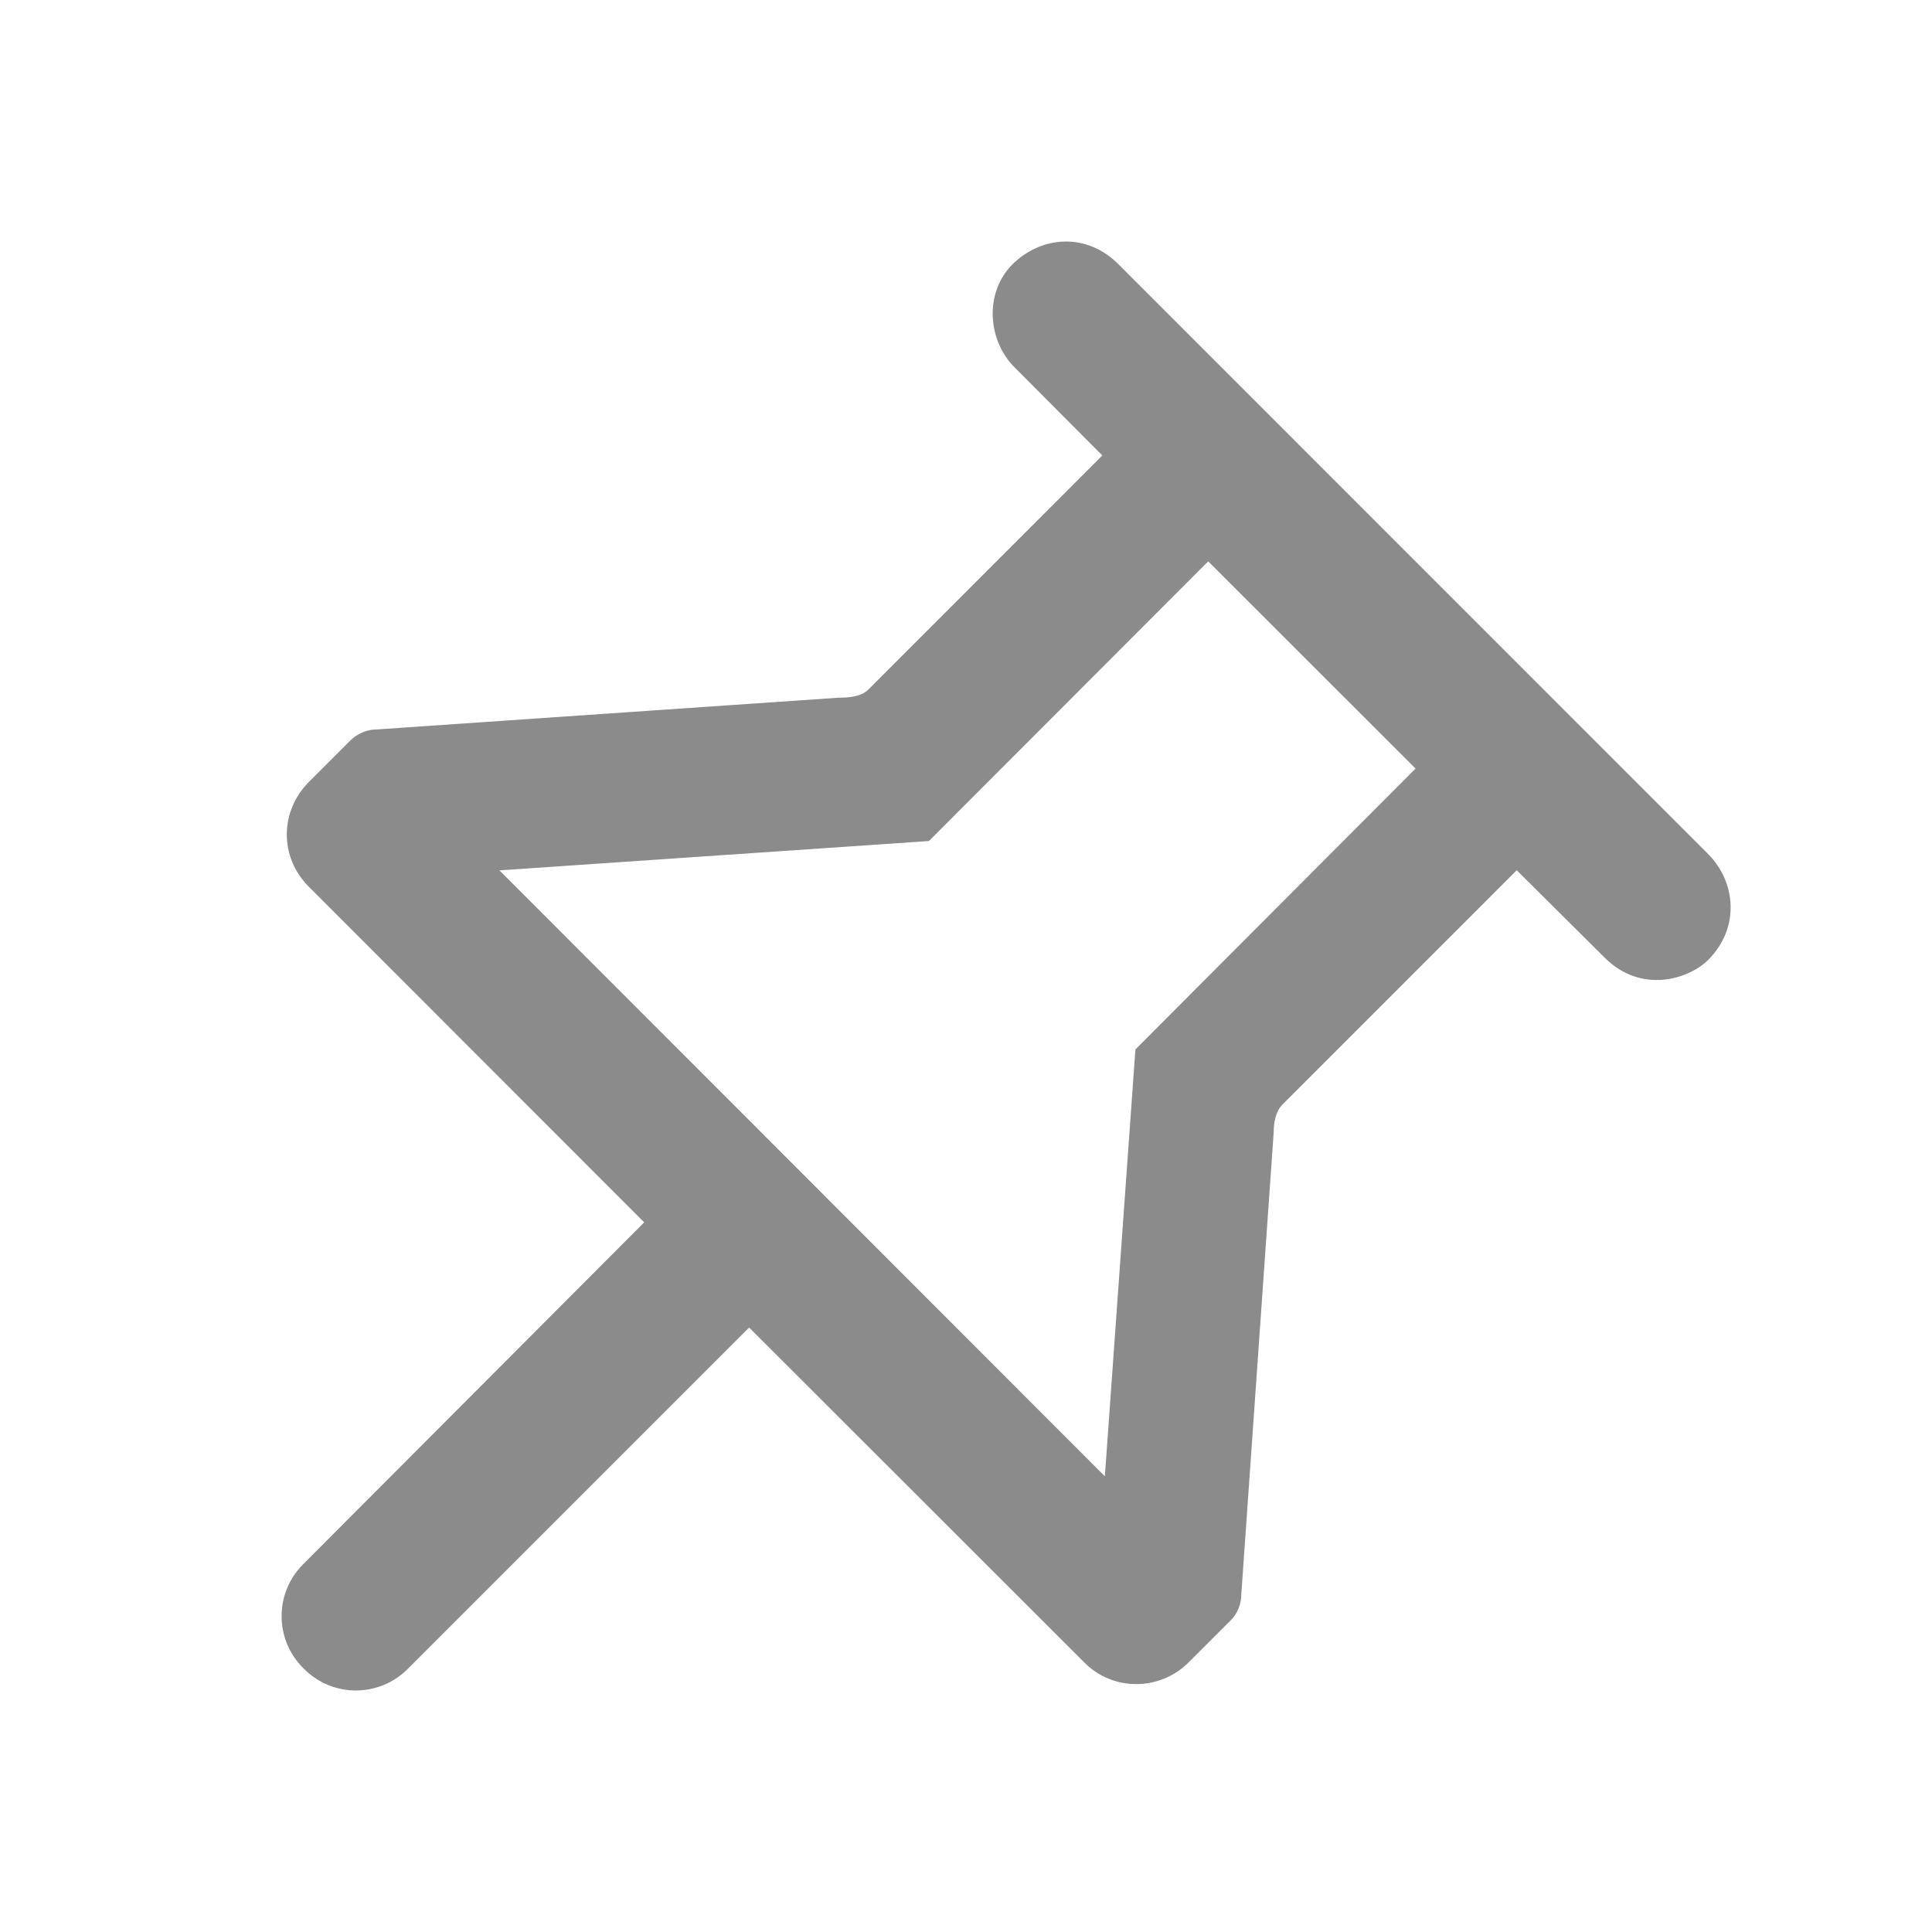
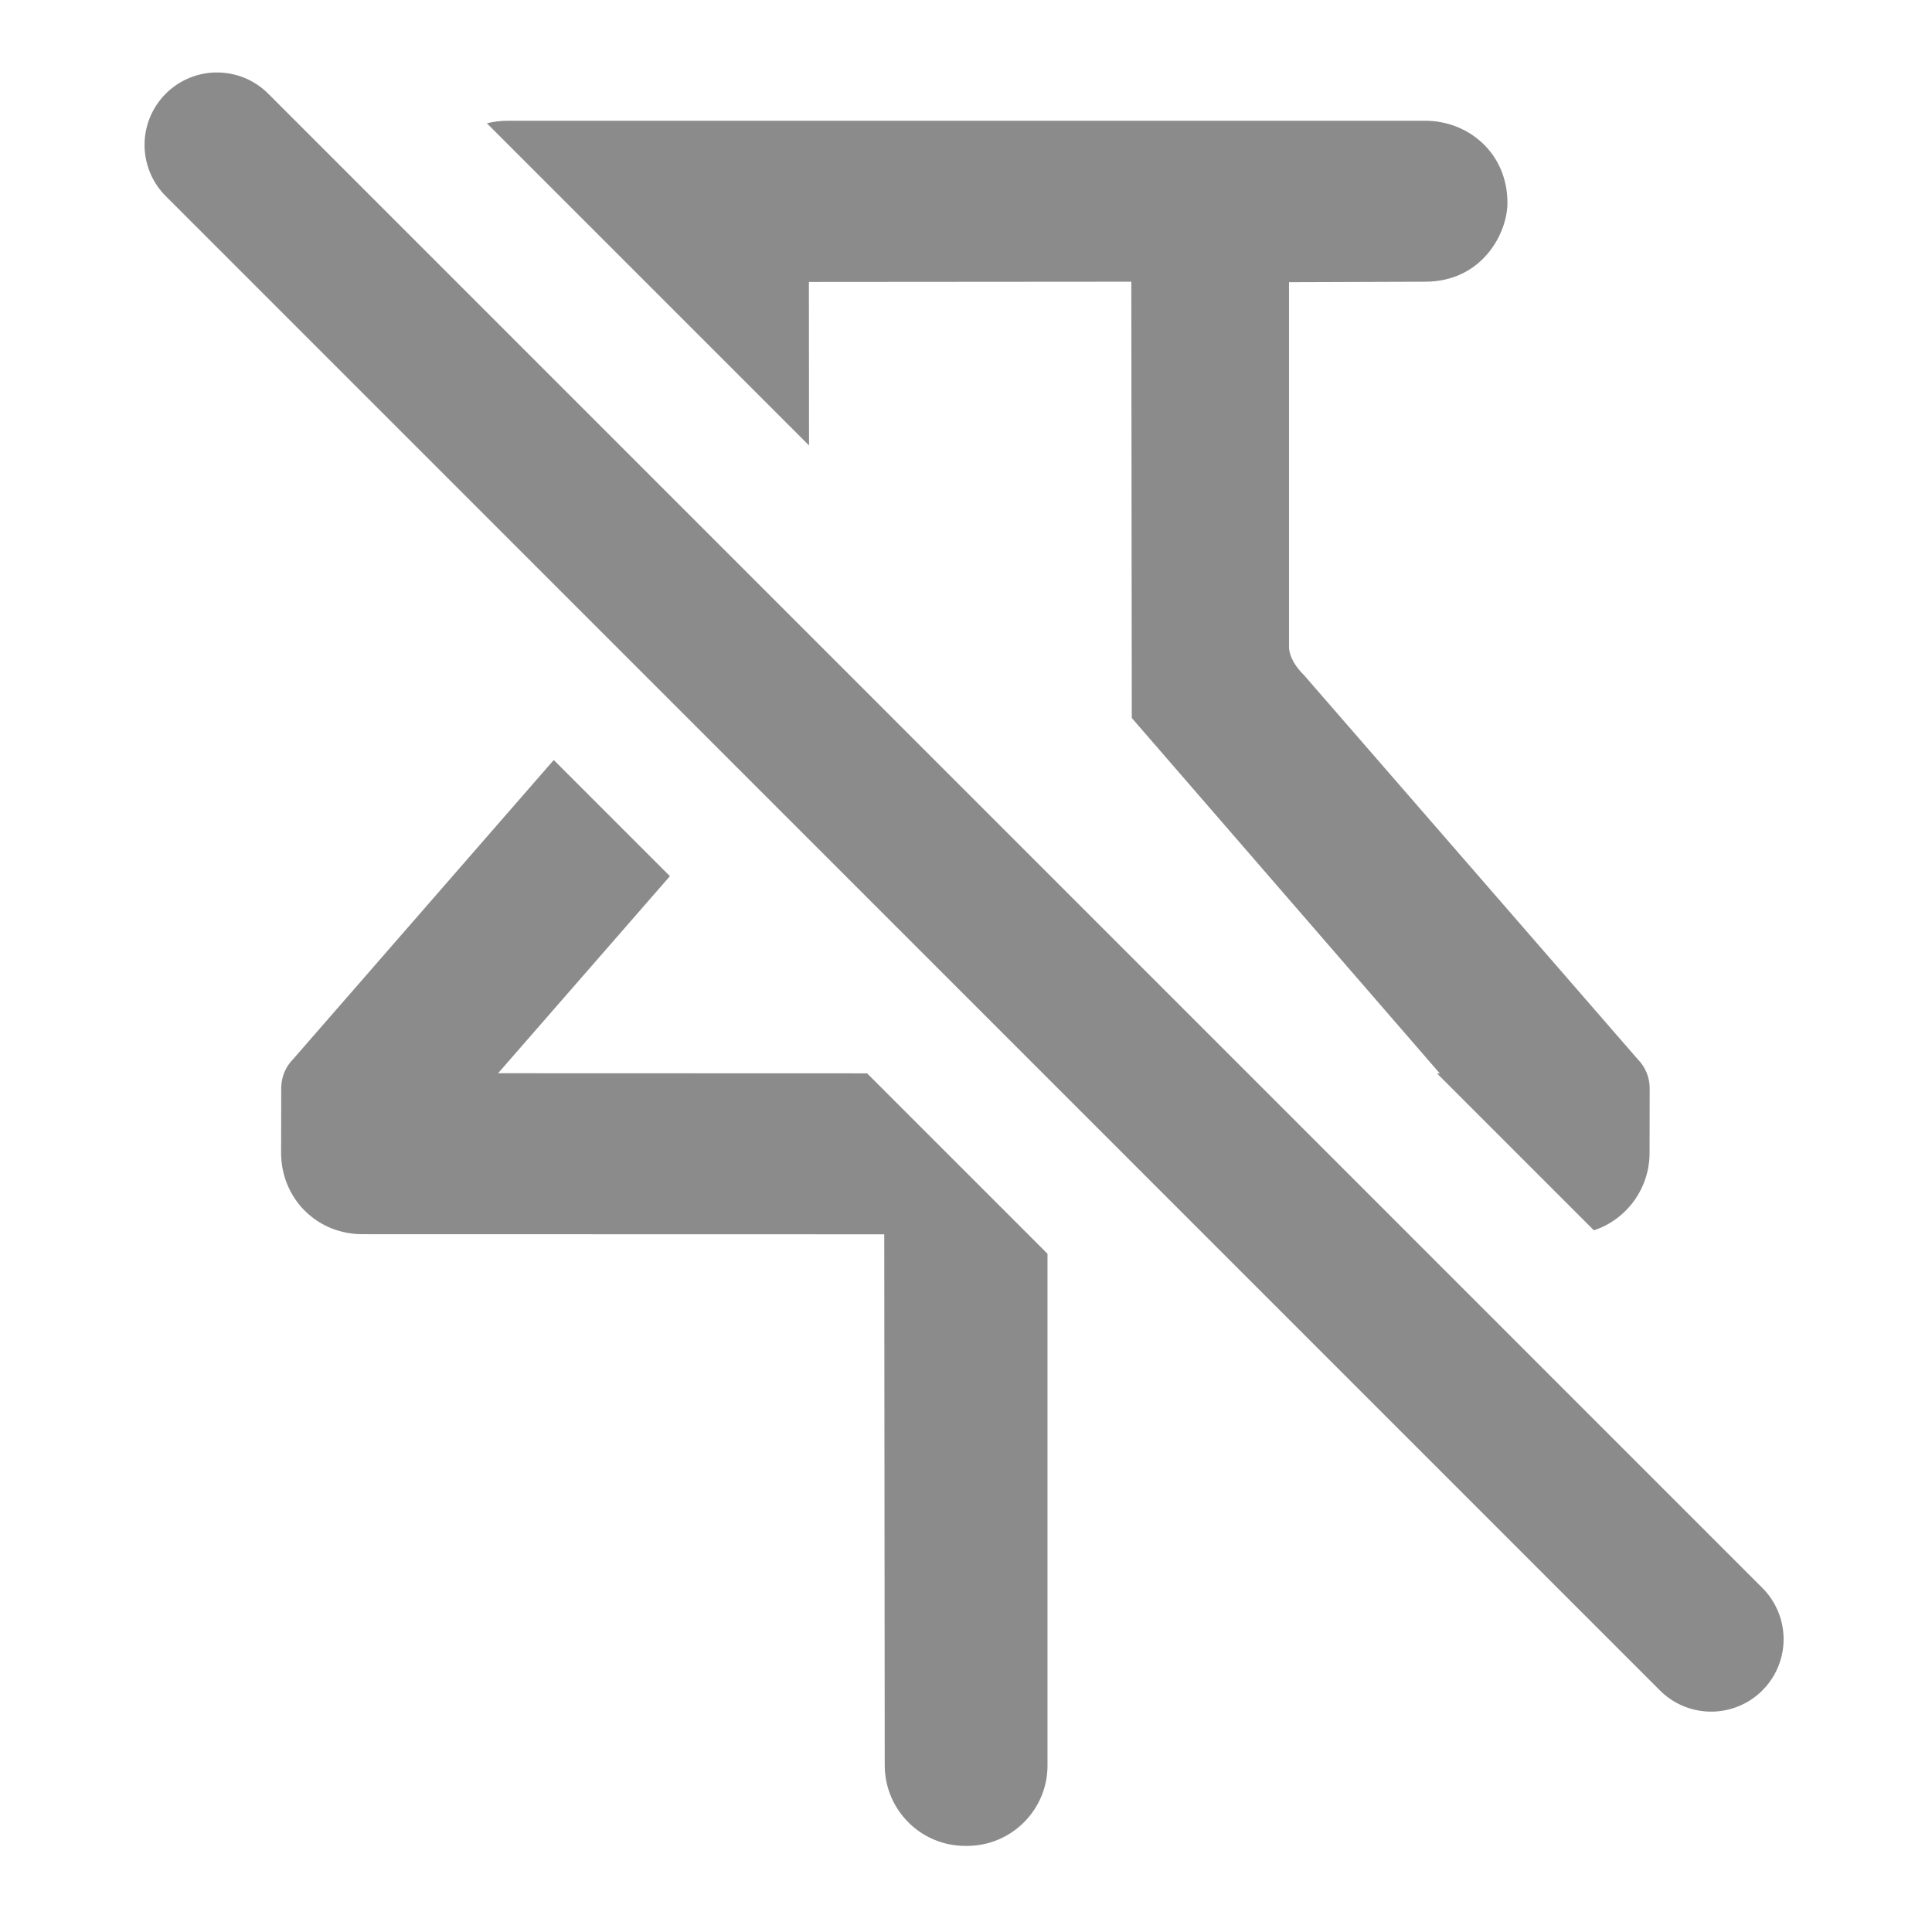
<svg xmlns="http://www.w3.org/2000/svg" width="16" height="16" viewBox="0 0 16 16" fill="none">
  <g opacity="0.5">
-     <path d="M9.262 2.188C8.995 1.92 8.619 1.955 8.383 2.191C8.154 2.42 8.174 2.817 8.405 3.045L9.129 3.772L7.189 5.713C7.131 5.77 7.027 5.778 6.945 5.778L3.119 6.041C3.038 6.041 2.96 6.075 2.902 6.132L2.558 6.476C2.318 6.716 2.311 7.097 2.557 7.343L5.335 10.123L2.509 12.956C2.273 13.193 2.273 13.577 2.51 13.813L2.519 13.822C2.755 14.059 3.139 14.059 3.376 13.822L6.204 10.994L8.983 13.771C9.219 14.007 9.605 14.006 9.845 13.766L10.19 13.421C10.248 13.364 10.28 13.285 10.28 13.203L10.548 9.38C10.548 9.302 10.563 9.206 10.62 9.148L12.561 7.207L13.288 7.93C13.592 8.234 13.985 8.11 14.147 7.949C14.411 7.684 14.377 7.304 14.145 7.072L9.262 2.188ZM10.006 4.649L11.723 6.365L9.403 8.691L9.15 12.226L4.136 7.208L7.693 6.965L10.006 4.649Z" fill="#171717" />
+     <path d="M2.427 8.772L4.586 6.294L5.548 7.256L4.125 8.888L7.181 8.889L8.675 10.383L8.675 14.621C8.675 14.989 8.376 15.287 8.008 15.287H7.994C7.626 15.287 7.328 14.989 7.327 14.621L7.323 10.222L3.001 10.221C2.619 10.221 2.328 9.92 2.328 9.547L2.329 9.012C2.329 8.922 2.364 8.835 2.427 8.772Z" fill="#171717" />
+     <path d="M11.924 8.89L11.901 8.89L13.2 10.189C13.467 10.101 13.661 9.847 13.661 9.547L13.662 9.011C13.662 8.921 13.625 8.835 13.562 8.771L10.799 5.591C10.737 5.53 10.675 5.444 10.675 5.354L10.675 2.337L11.802 2.333C12.275 2.333 12.484 1.931 12.484 1.68C12.484 1.269 12.162 1 11.802 1H4.208C4.146 1 4.087 1.007 4.032 1.021L6.7 3.689L6.699 2.335L9.369 2.333L9.373 5.946L11.924 8.89Z" fill="#171717" />
  </g>
+   <path opacity="0.5" d="M1.797 1.2L14.171 13.575" stroke="#171717" stroke-width="1.2" stroke-linecap="round" />
</svg>
